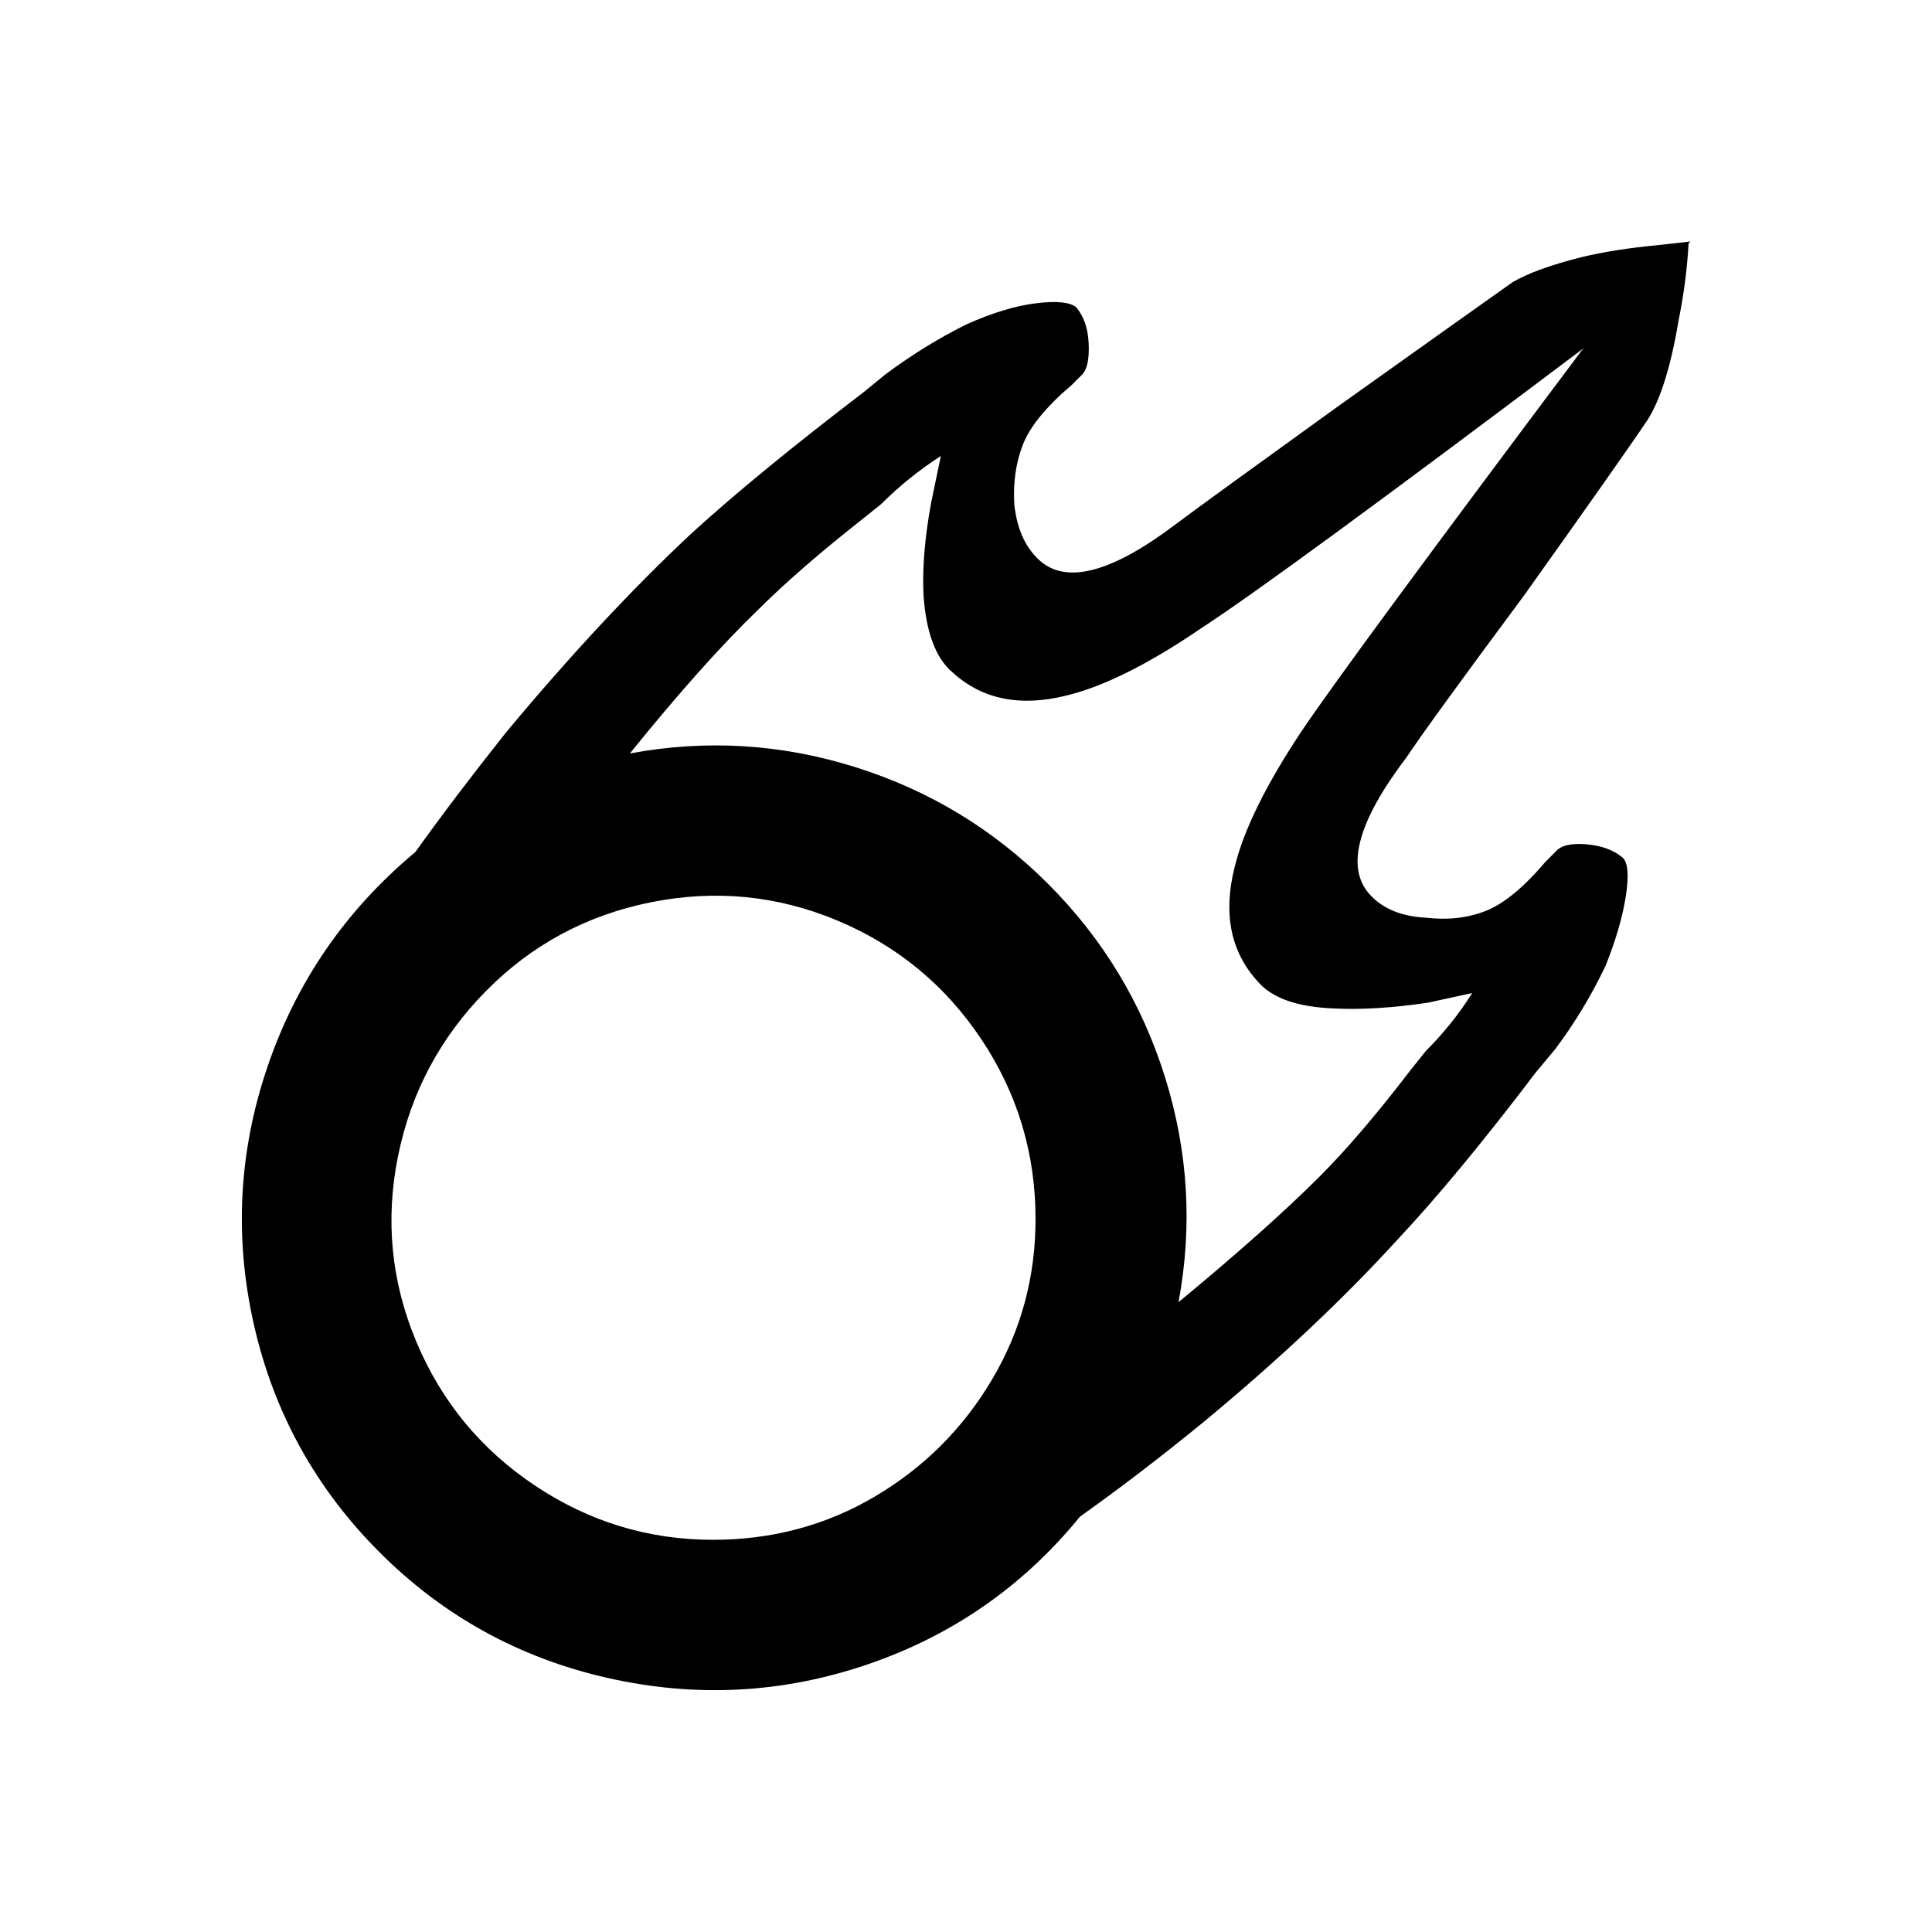
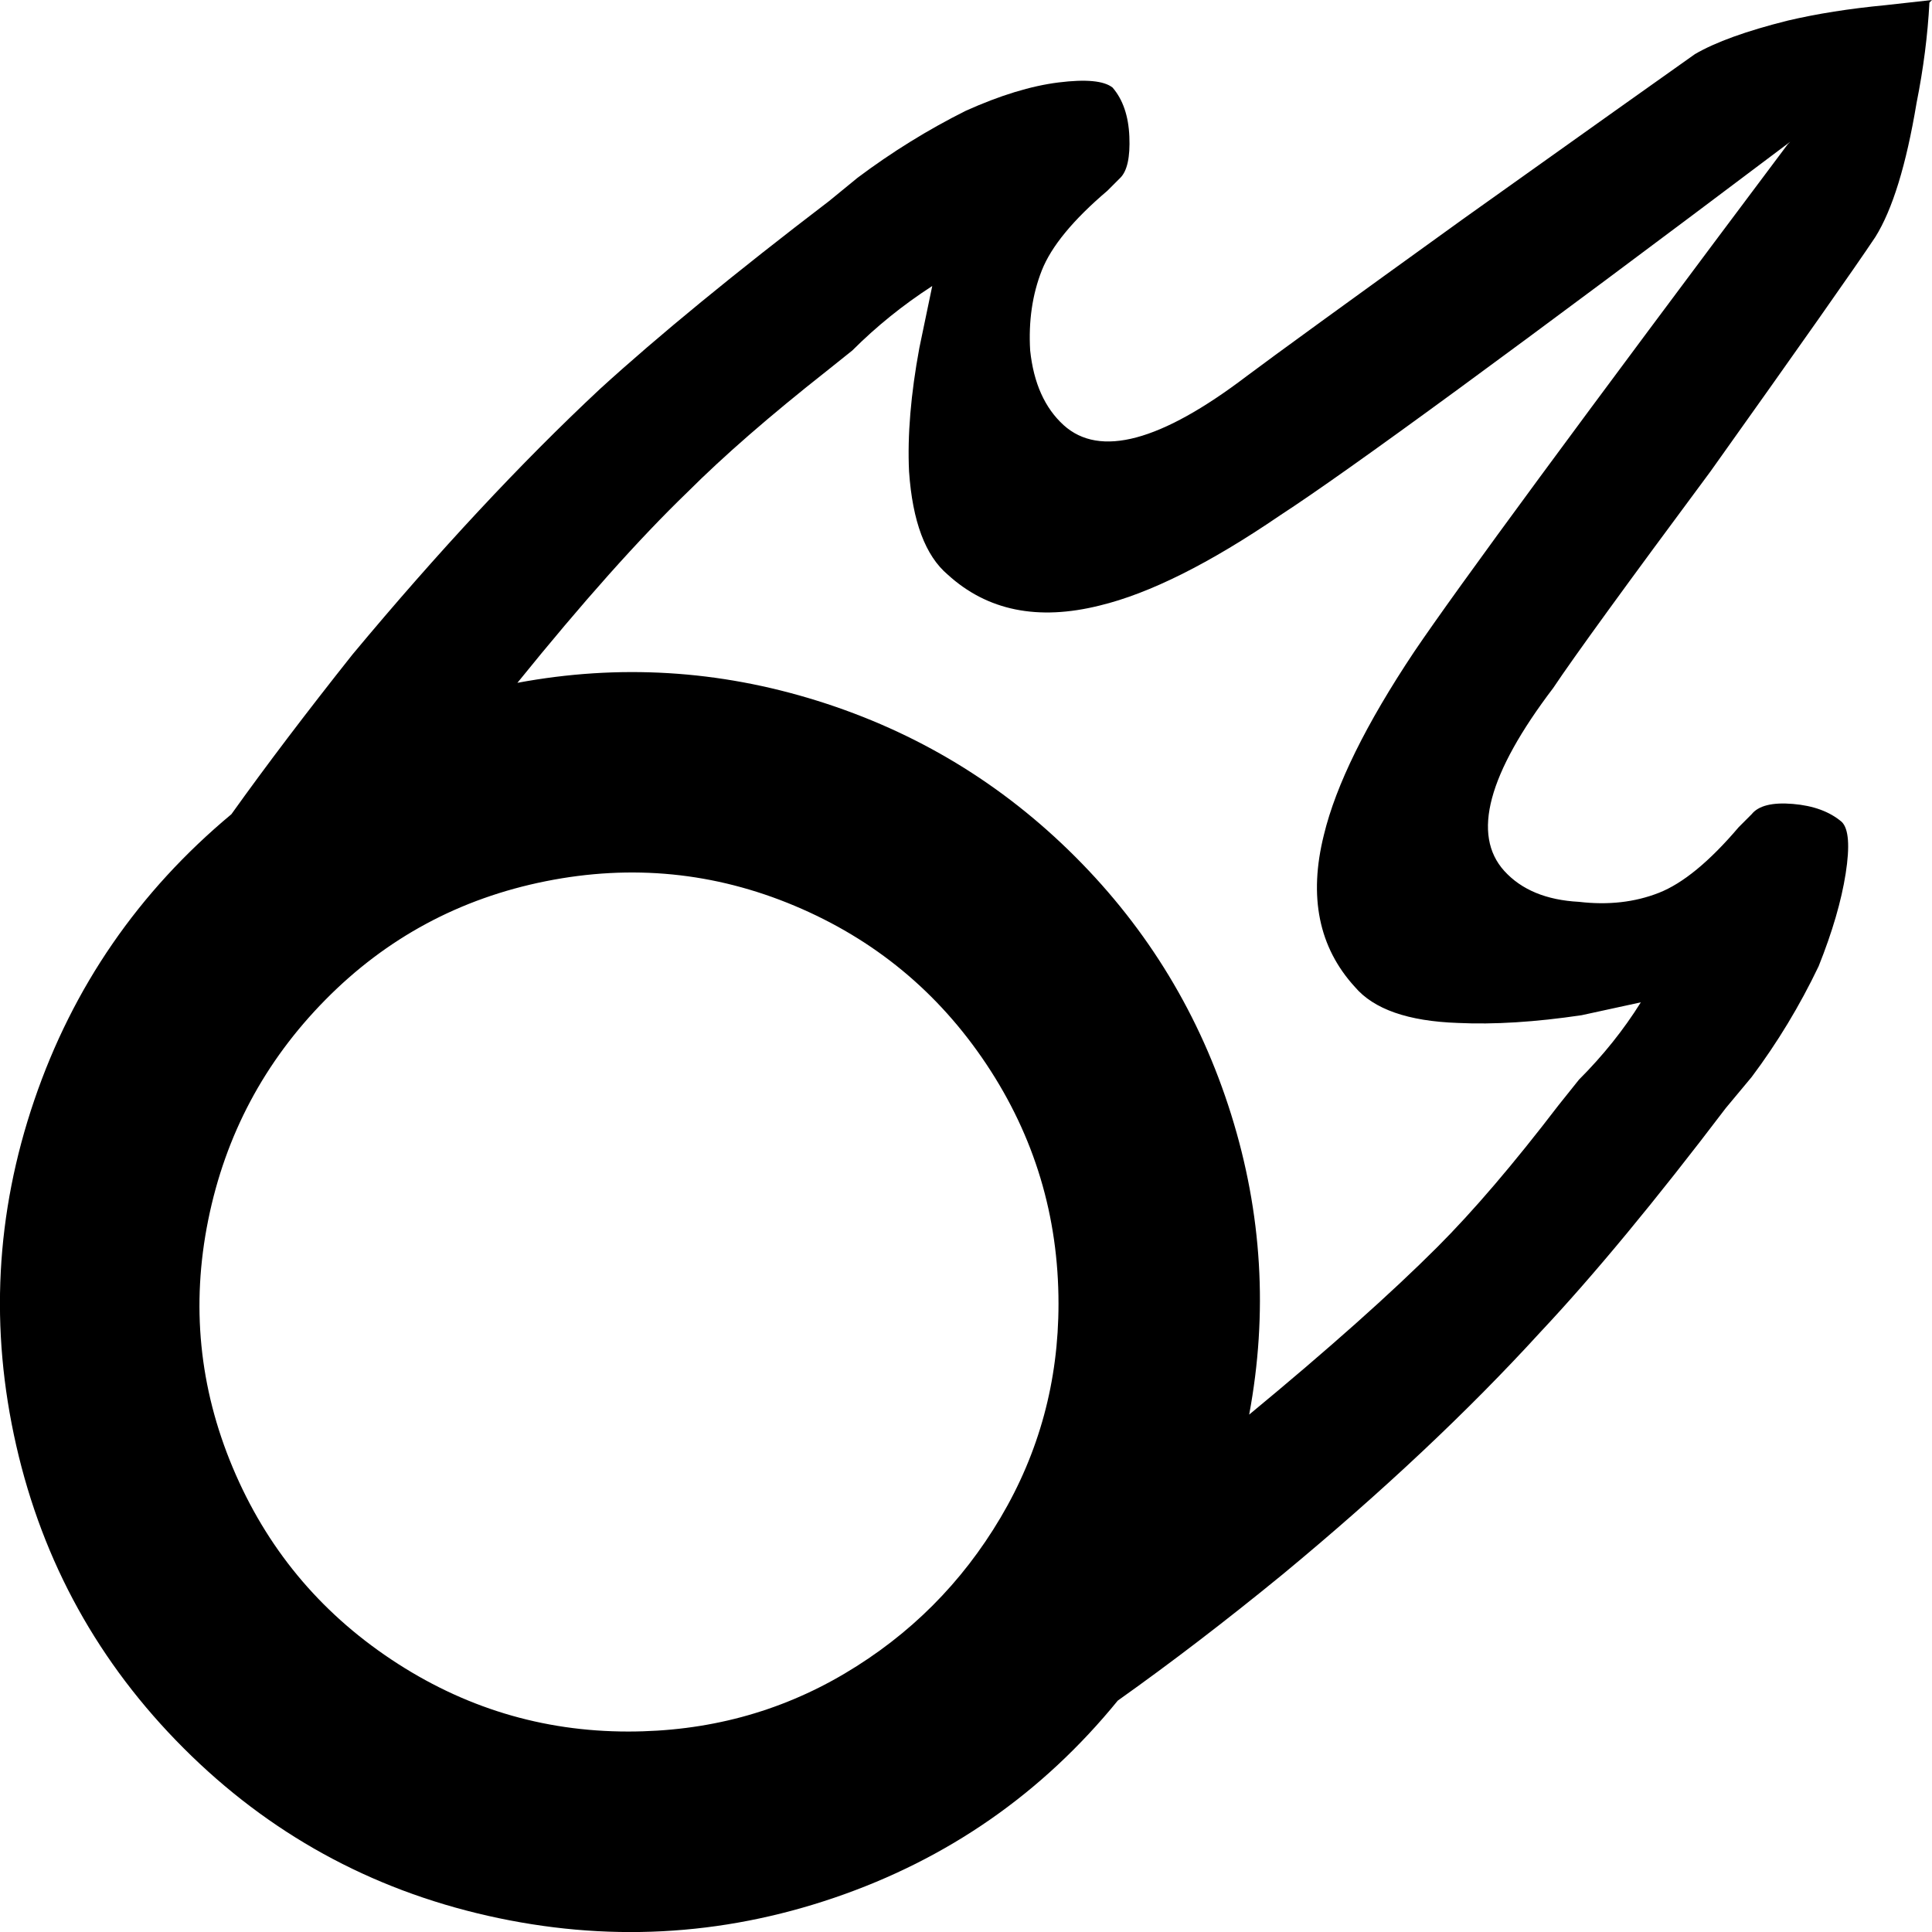
- <svg xmlns="http://www.w3.org/2000/svg" fill="#000000" width="800px" height="800px" viewBox="0 0 1000 1000">
-   <path d="M783 146q-17 12-90 64-68 49-84 61-50 38-71 19-11-10-13-29-1-17 4.5-31t25.5-31l5-5q4-4 3.5-16t-6.5-19q-5-4-21-2t-36 11q-22 11-42 26l-11 9q-55 42-89 73-46 43-96 103-27 34-47 62-54 45-76.5 111t-7 134 65 117.5 118 65 134.5-7T559 785q31-22 64-49 58-48 100-94 31-33 72-87l10-12q15-20 26-43 8-20 10.5-36t-1.5-20q-7-6-19-7t-16 4l-5 5q-17 20-31 25.5t-31 3.5q-19-1-29-12-19-21 19-71 12-18 61-84 52-73 64-91 10-16 16-52 4-20 5-39l1-1-18 2q-21 2-38 6-24 6-36 13zM369 797q-50 0-92-28t-61.5-74.5-9.5-96 45.5-85.5 85.5-46 96.5 9.5T508 538t28 93q0 45-22.5 83T453 774.5 369 797zm305-419q-28 42-35 71-9 36 12 59 11 13 40 14 21 1 48-3l23-5q-10 16-24 30l-8 10q-26 34-47 55-27 27-73 65 11-59-7-116.5t-60.5-100-100-60.5-116.5-7q38-47 66-74 21-21 54-47l10-8q14-14 31-25l-5 24q-5 27-4 48 2 29 15 40 23 21 59 12 29-7 70-35 40-26 198-145l-1 1Q699 341 674 378z" />
+ <svg xmlns="http://www.w3.org/2000/svg" width="256" height="256" fill="#000000" viewBox="125.2 125 749.8 749.8">
+   <path d="M783 146q-17 12-90 64-68 49-84 61-50 38-71 19-11-10-13-29-1-17 4.5-31t25.5-31l5-5q4-4 3.5-16t-6.5-19q-5-4-21-2t-36 11q-22 11-42 26l-11 9q-55 42-89 73-46 43-96 103-27 34-47 62-54 45-76.5 111t-7 134 65 117.5 118 65 134.5-7T559 785q31-22 64-49 58-48 100-94 31-33 72-87l10-12q15-20 26-43 8-20 10.5-36t-1.5-20q-7-6-19-7t-16 4l-5 5q-17 20-31 25.5t-31 3.5q-19-1-29-12-19-21 19-71 12-18 61-84 52-73 64-91 10-16 16-52 4-20 5-39l1-1-18 2q-21 2-38 6-24 6-36 13zM369 797q-50 0-92-28t-61.5-74.5-9.5-96 45.5-85.5 85.5-46 96.5 9.5T508 538t28 93q0 45-22.5 83T453 774.5 369 797zm305-419q-28 42-35 71-9 36 12 59 11 13 40 14 21 1 48-3l23-5q-10 16-24 30l-8 10q-26 34-47 55-27 27-73 65 11-59-7-116.5t-60.5-100-100-60.5-116.5-7q38-47 66-74 21-21 54-47l10-8q14-14 31-25l-5 24q-5 27-4 48 2 29 15 40 23 21 59 12 29-7 70-35 40-26 198-145l-1 1Q699 341 674 378z" fill="#000" />
</svg>
